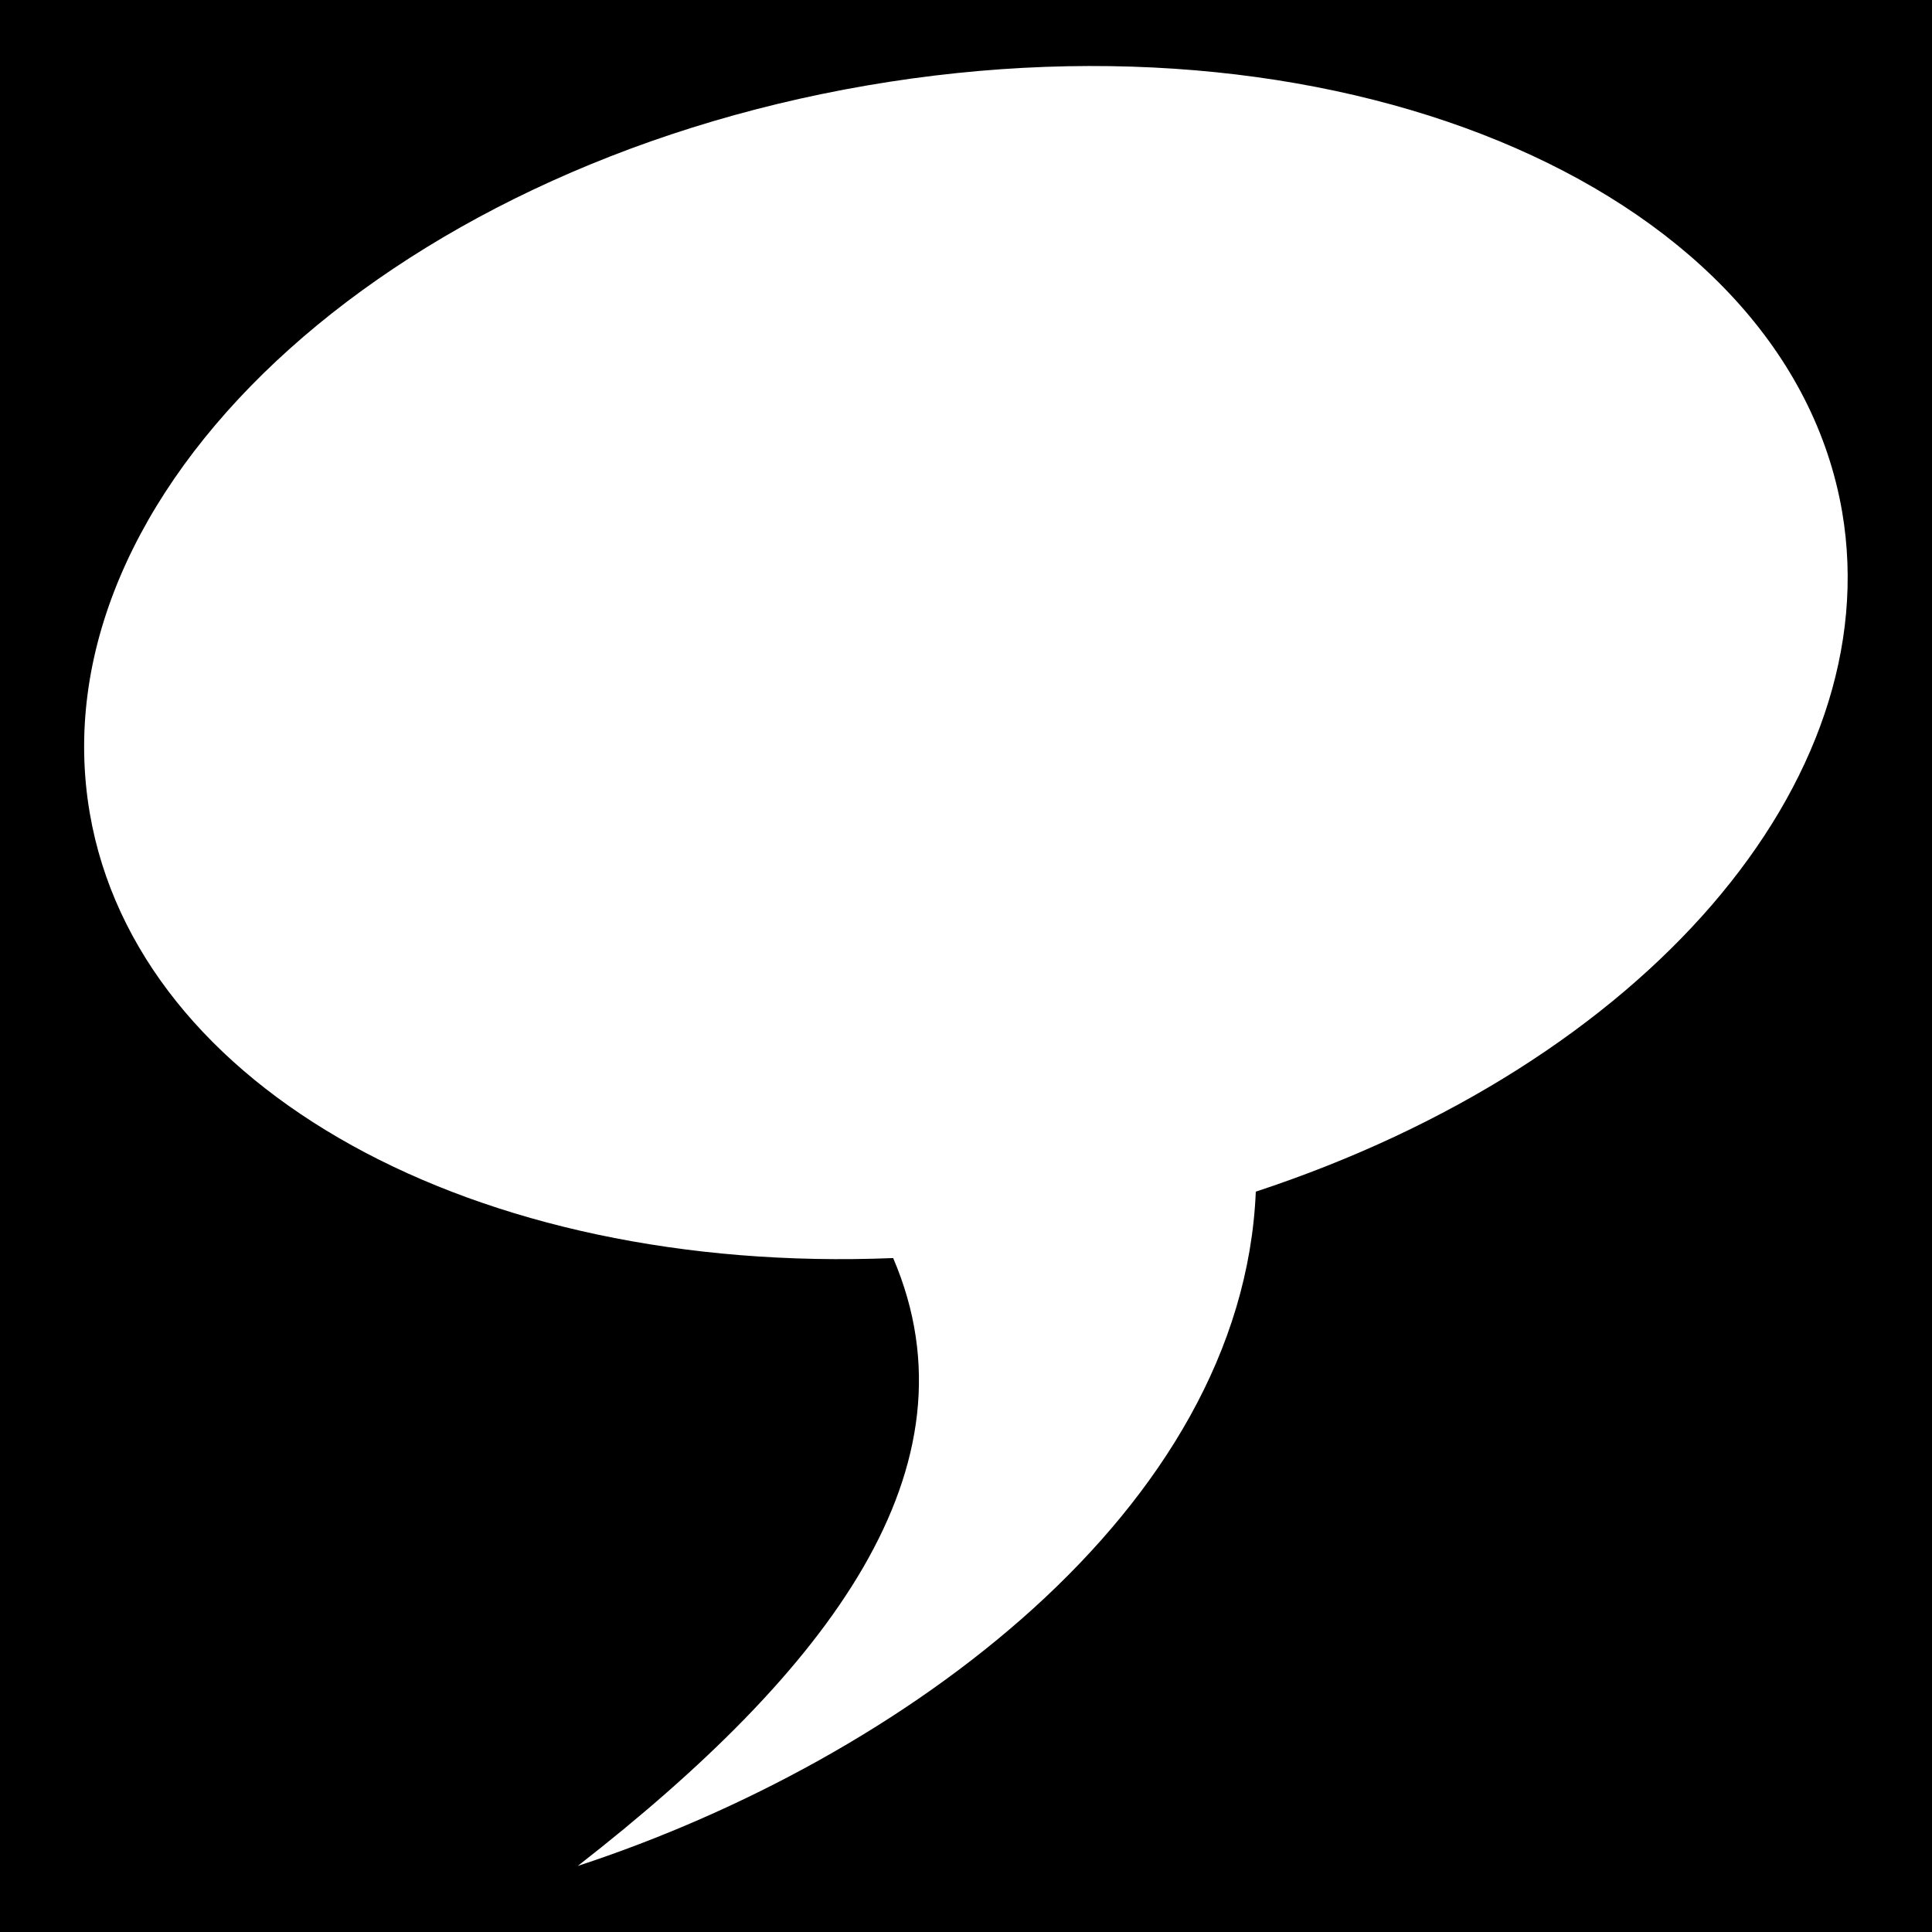
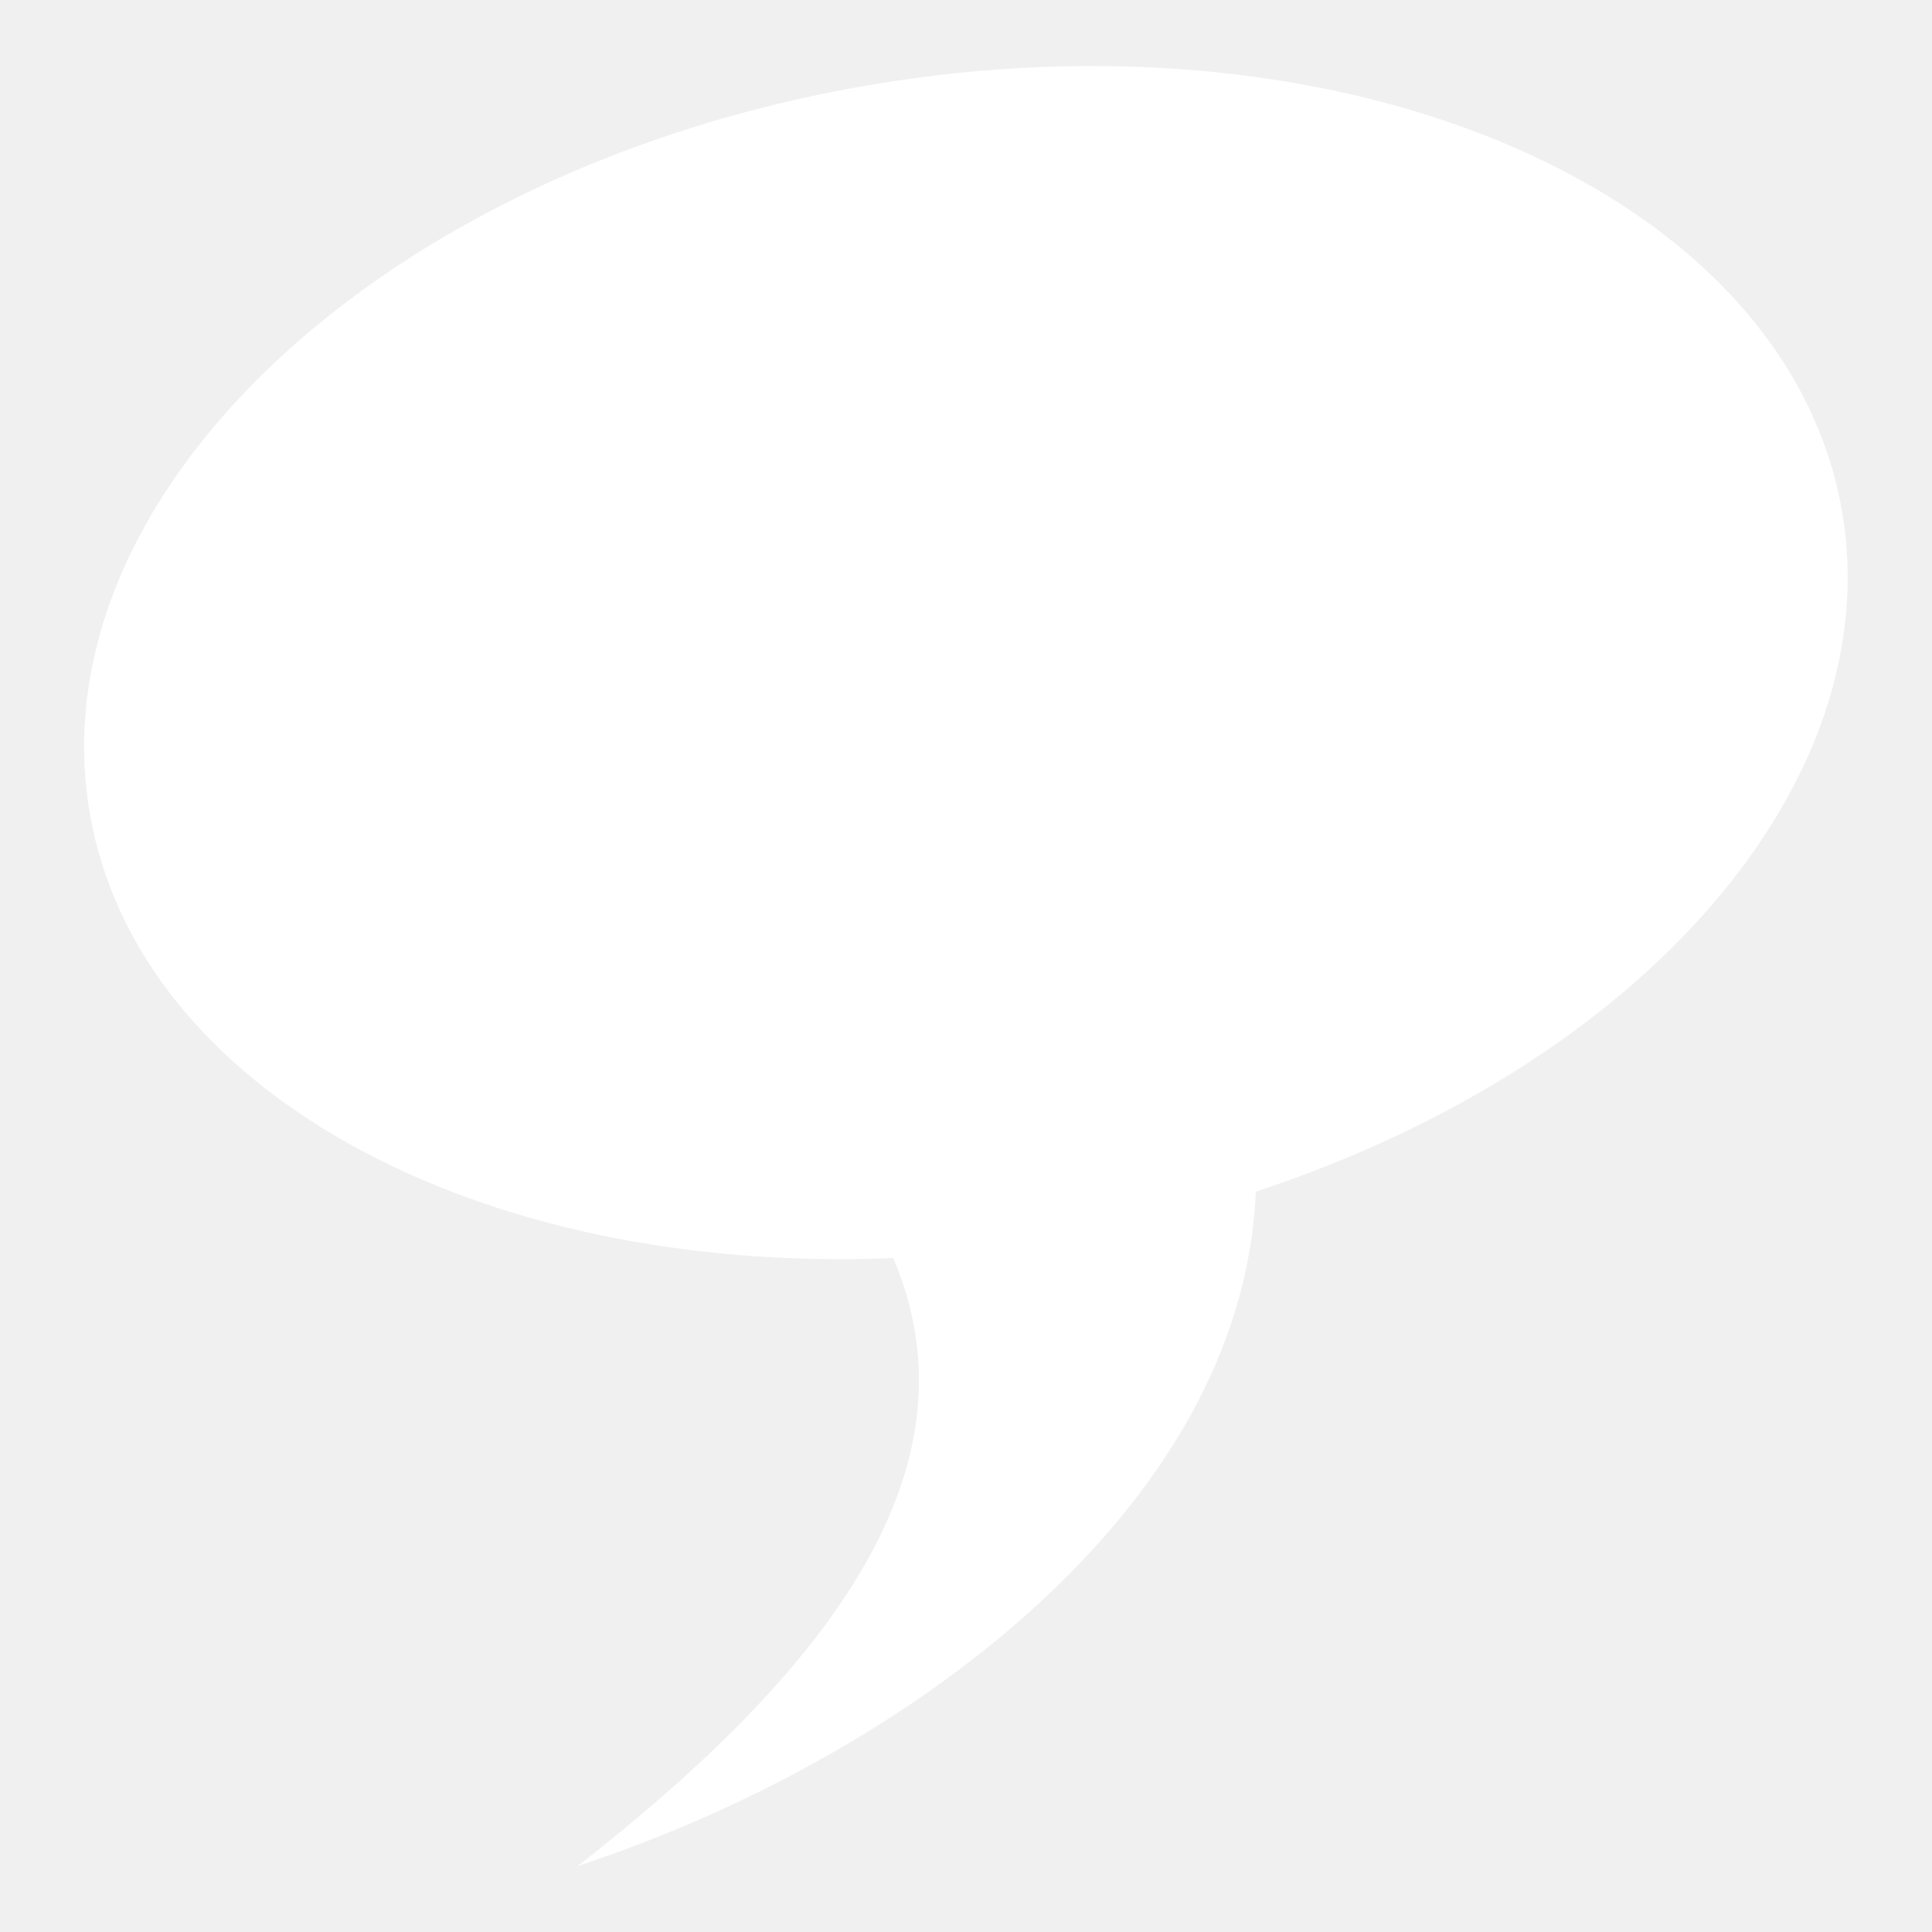
<svg xmlns="http://www.w3.org/2000/svg" viewBox="0 0 512 512">
-   <path d="M0 0h512v512H0z" />
  <path fill="#fff" d="M229.7 22.66A155.2 235.6 80.24 0 0 23.81 215.6 155.2 235.6 80.24 0 0 236.7 333.4c23.8 55.6-17.1 109.3-83.6 161.1 86.2-28.3 176.2-94.4 179.7-178.7a155.2 235.6 80.24 0 0 155.4-180.1A155.2 235.6 80.24 0 0 229.7 22.66z" />
</svg>
